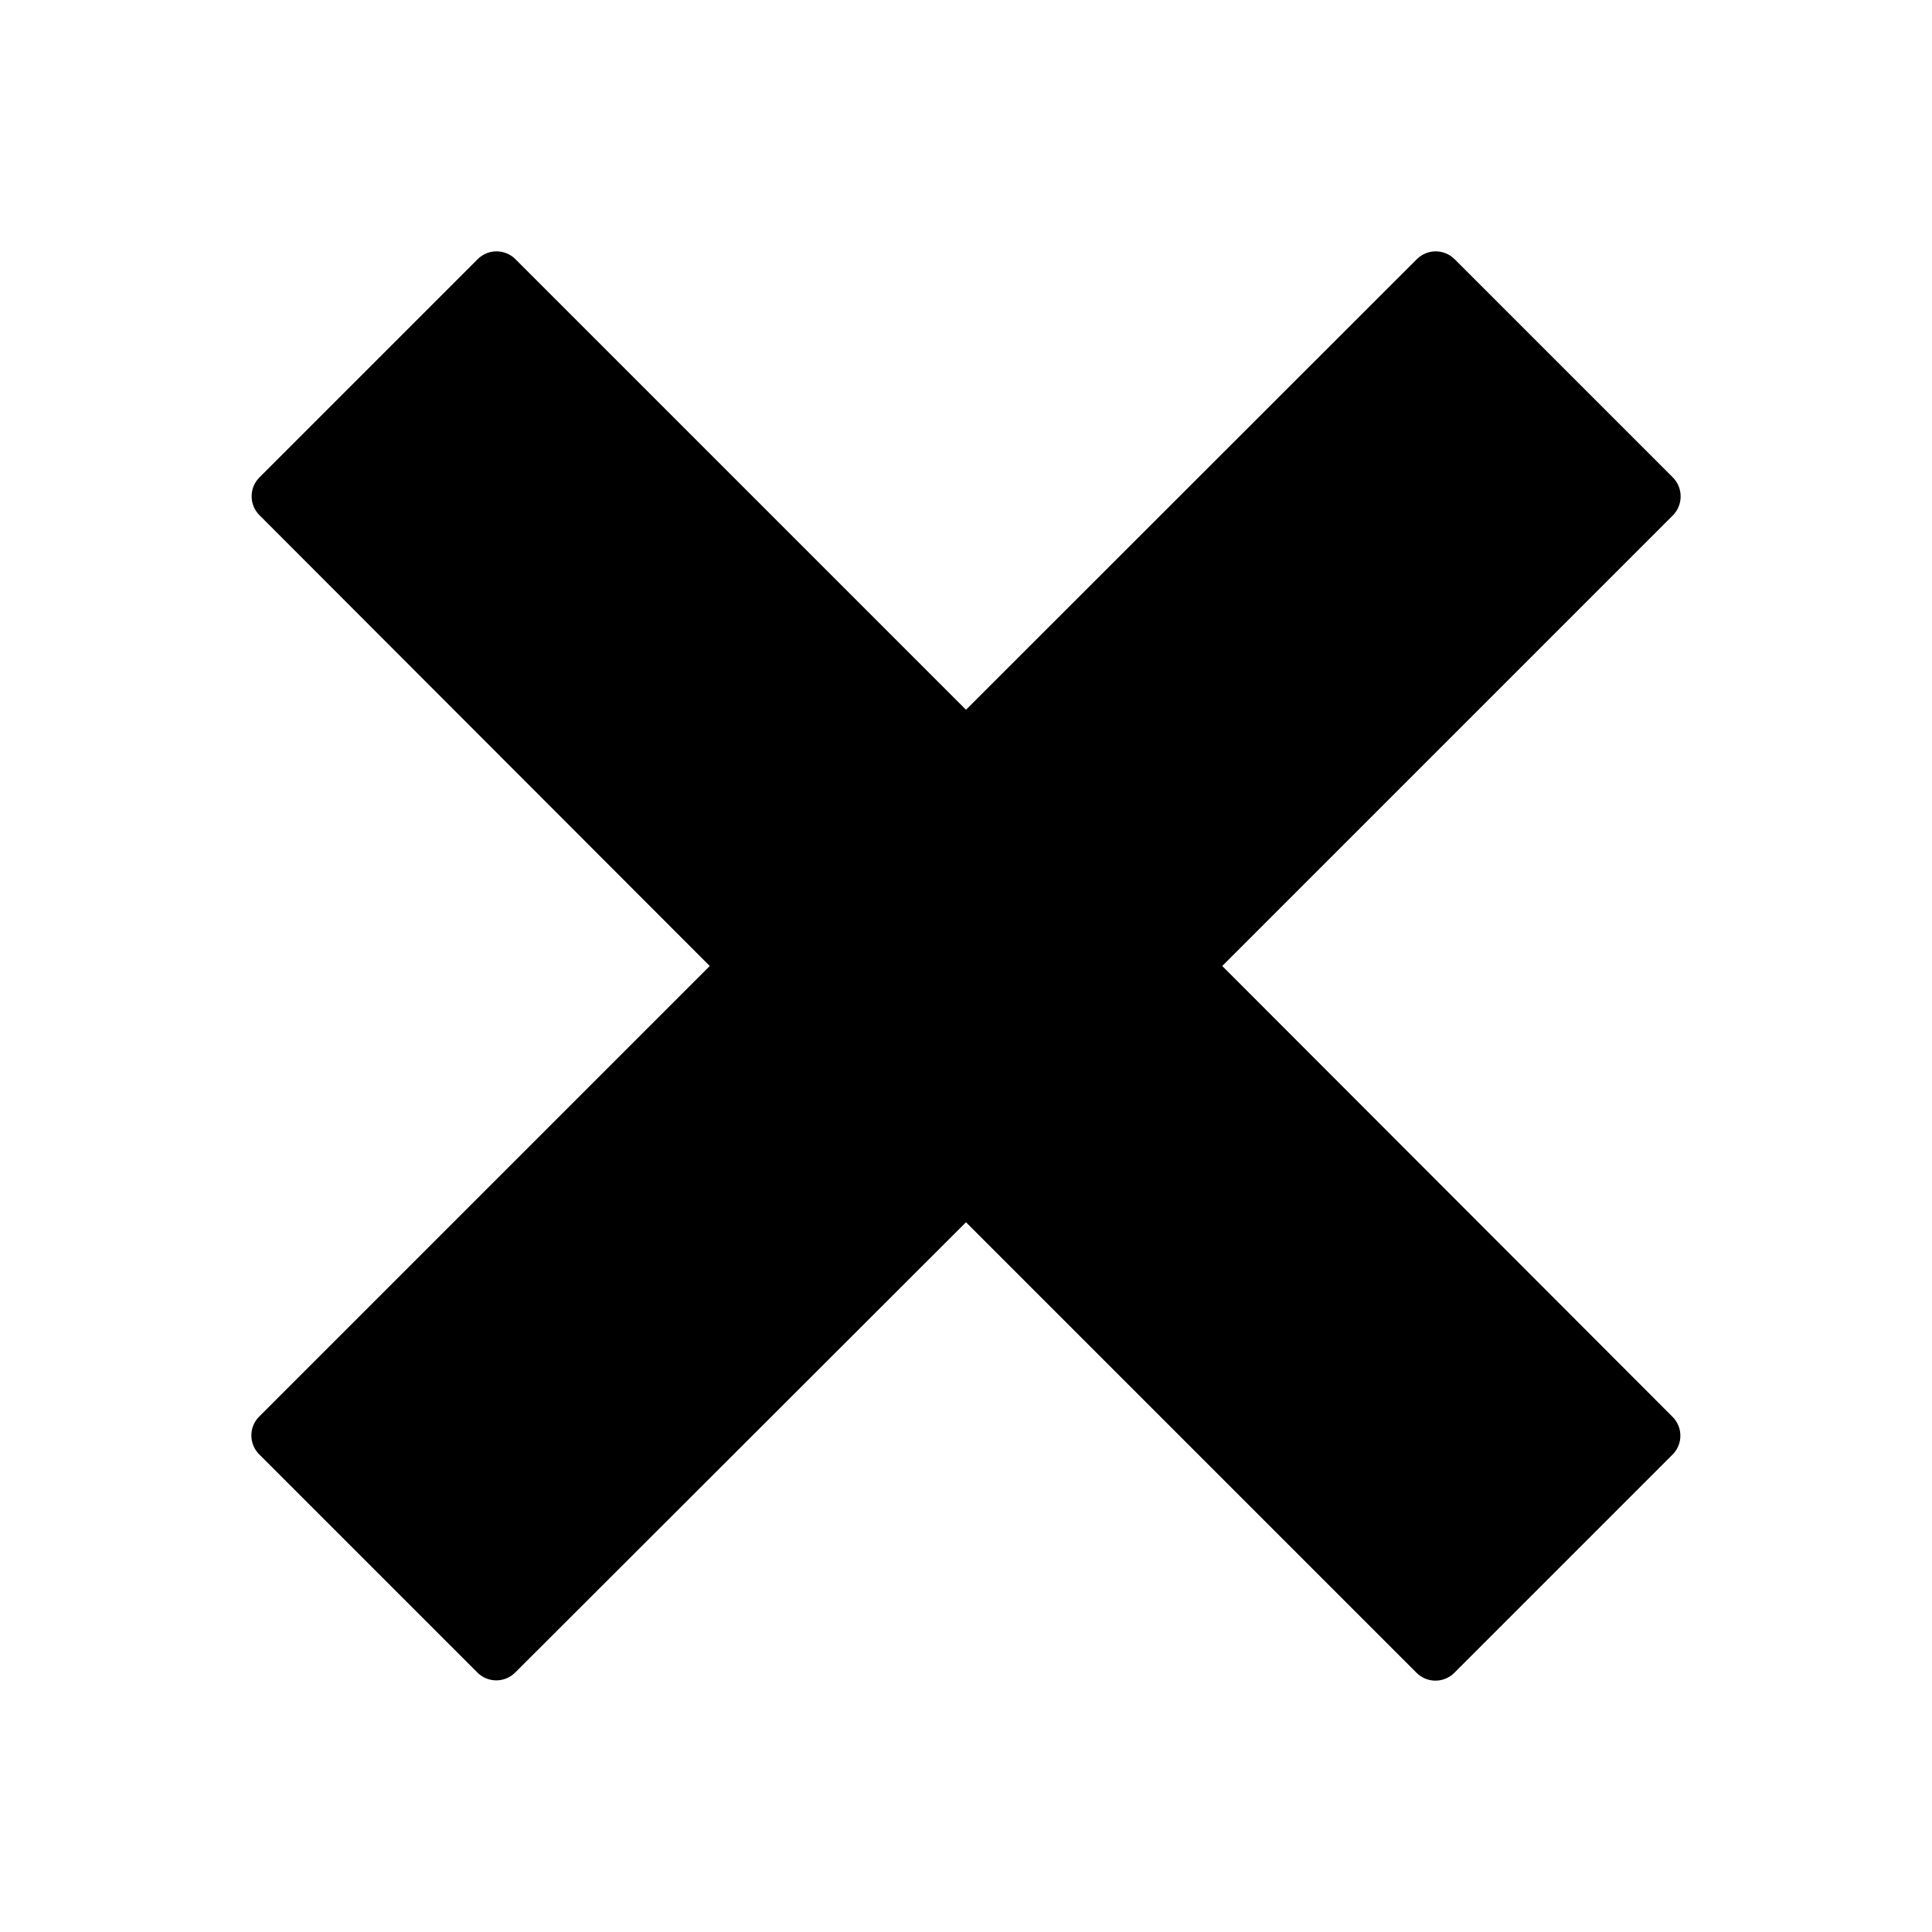
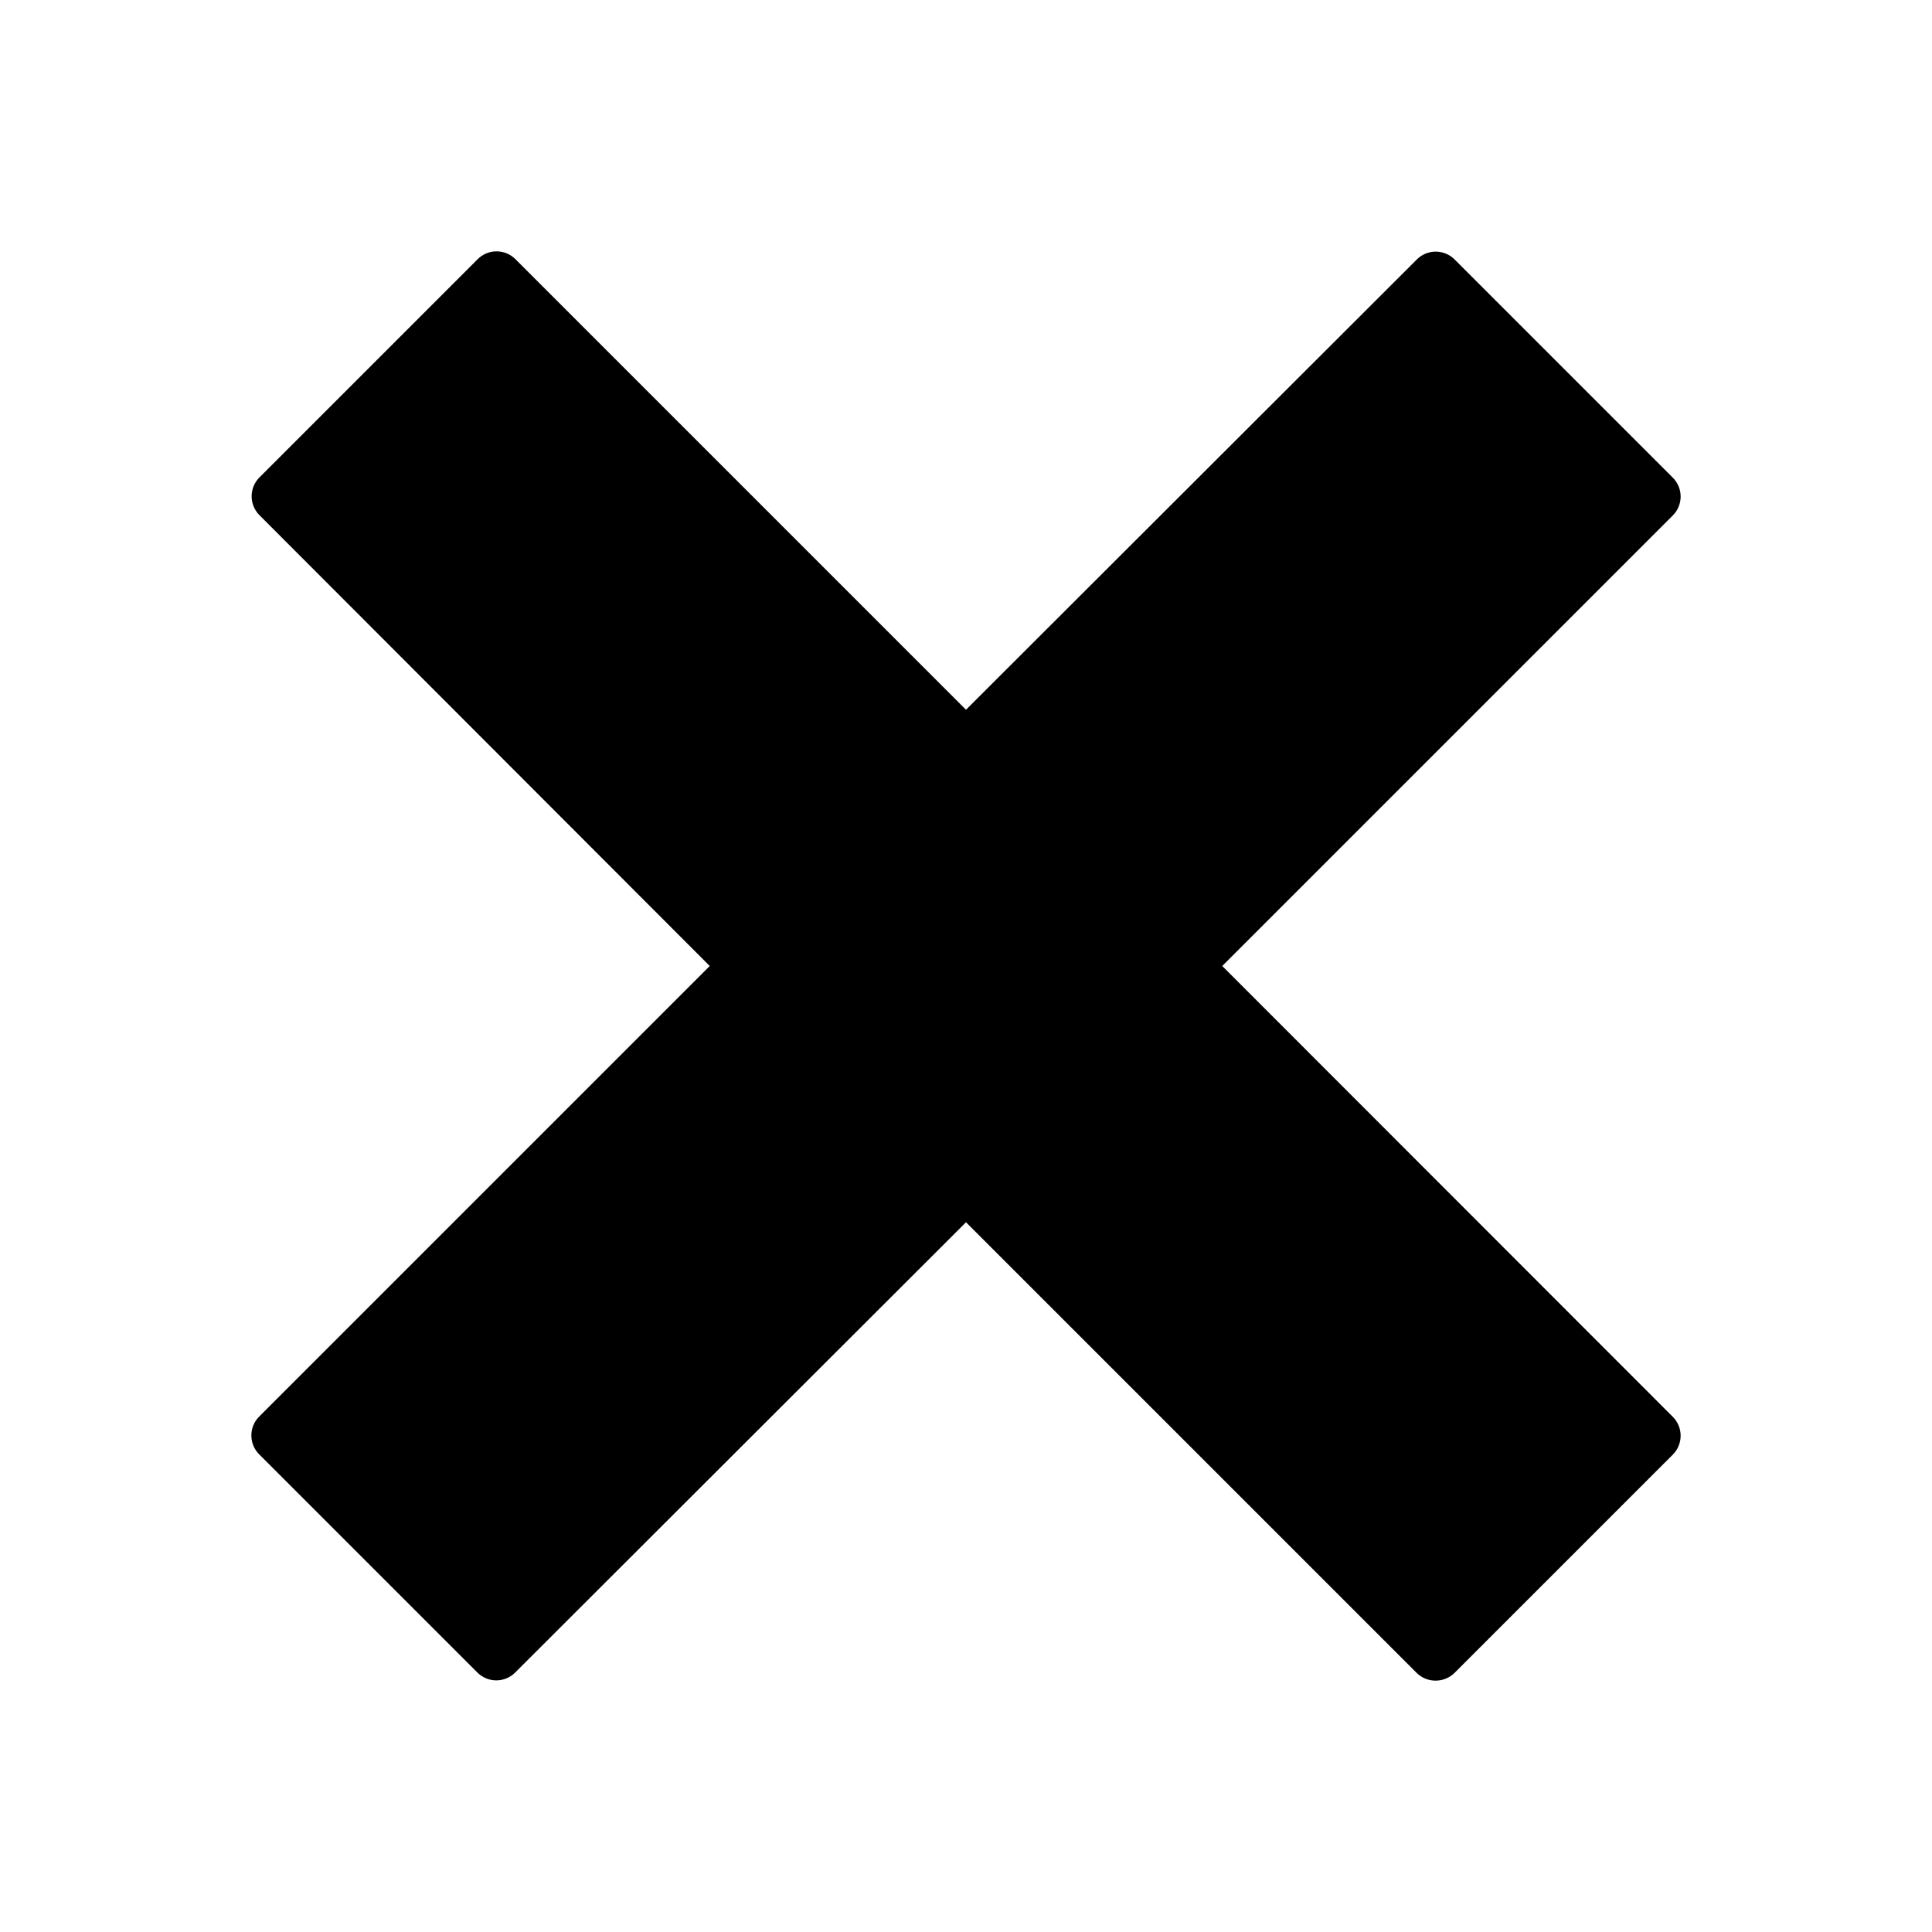
<svg xmlns="http://www.w3.org/2000/svg" version="1.1" id="Layer_1" x="0px" y="0px" viewBox="0 0 72 72" style="enable-background:new 0 0 72 72;" xml:space="preserve">
  <g>
-     <path d="M62.34,17.79l-8.13-8.13c-0.39-0.39-1.02-0.39-1.41,0L36,26.45L19.21,9.66c-0.39-0.39-1.02-0.39-1.41,0l-8.13,8.13   c-0.39,0.39-0.39,1.02,0,1.41L26.45,36L9.66,52.79c-0.39,0.39-0.39,1.02,0,1.41l8.13,8.13c0.39,0.39,1.02,0.39,1.41,0L36,45.55   l16.79,16.79c0.39,0.39,1.02,0.39,1.41,0l8.13-8.13c0.39-0.39,0.39-1.02,0-1.41L45.55,36l16.79-16.79   C62.73,18.82,62.73,18.18,62.34,17.79z" />
+     <path d="M54.21,62.34l8.13-8.13c0.39-0.39,0.39-1.02,0-1.41L45.55,36l16.79-16.79c0.39-0.39,0.39-1.02,0-1.41l-8.13-8.13   c-0.39-0.39-1.02-0.39-1.41,0L36,26.45L19.21,9.66c-0.39-0.39-1.02-0.39-1.41,0l-8.13,8.13c-0.39,0.39-0.39,1.02,0,1.41L26.45,36   L9.66,52.79c-0.39,0.39-0.39,1.02,0,1.41l8.13,8.13c0.39,0.39,1.02,0.39,1.41,0L36,45.55l16.79,16.79   C53.18,62.73,53.82,62.73,54.21,62.34z" />
  </g>
</svg>
